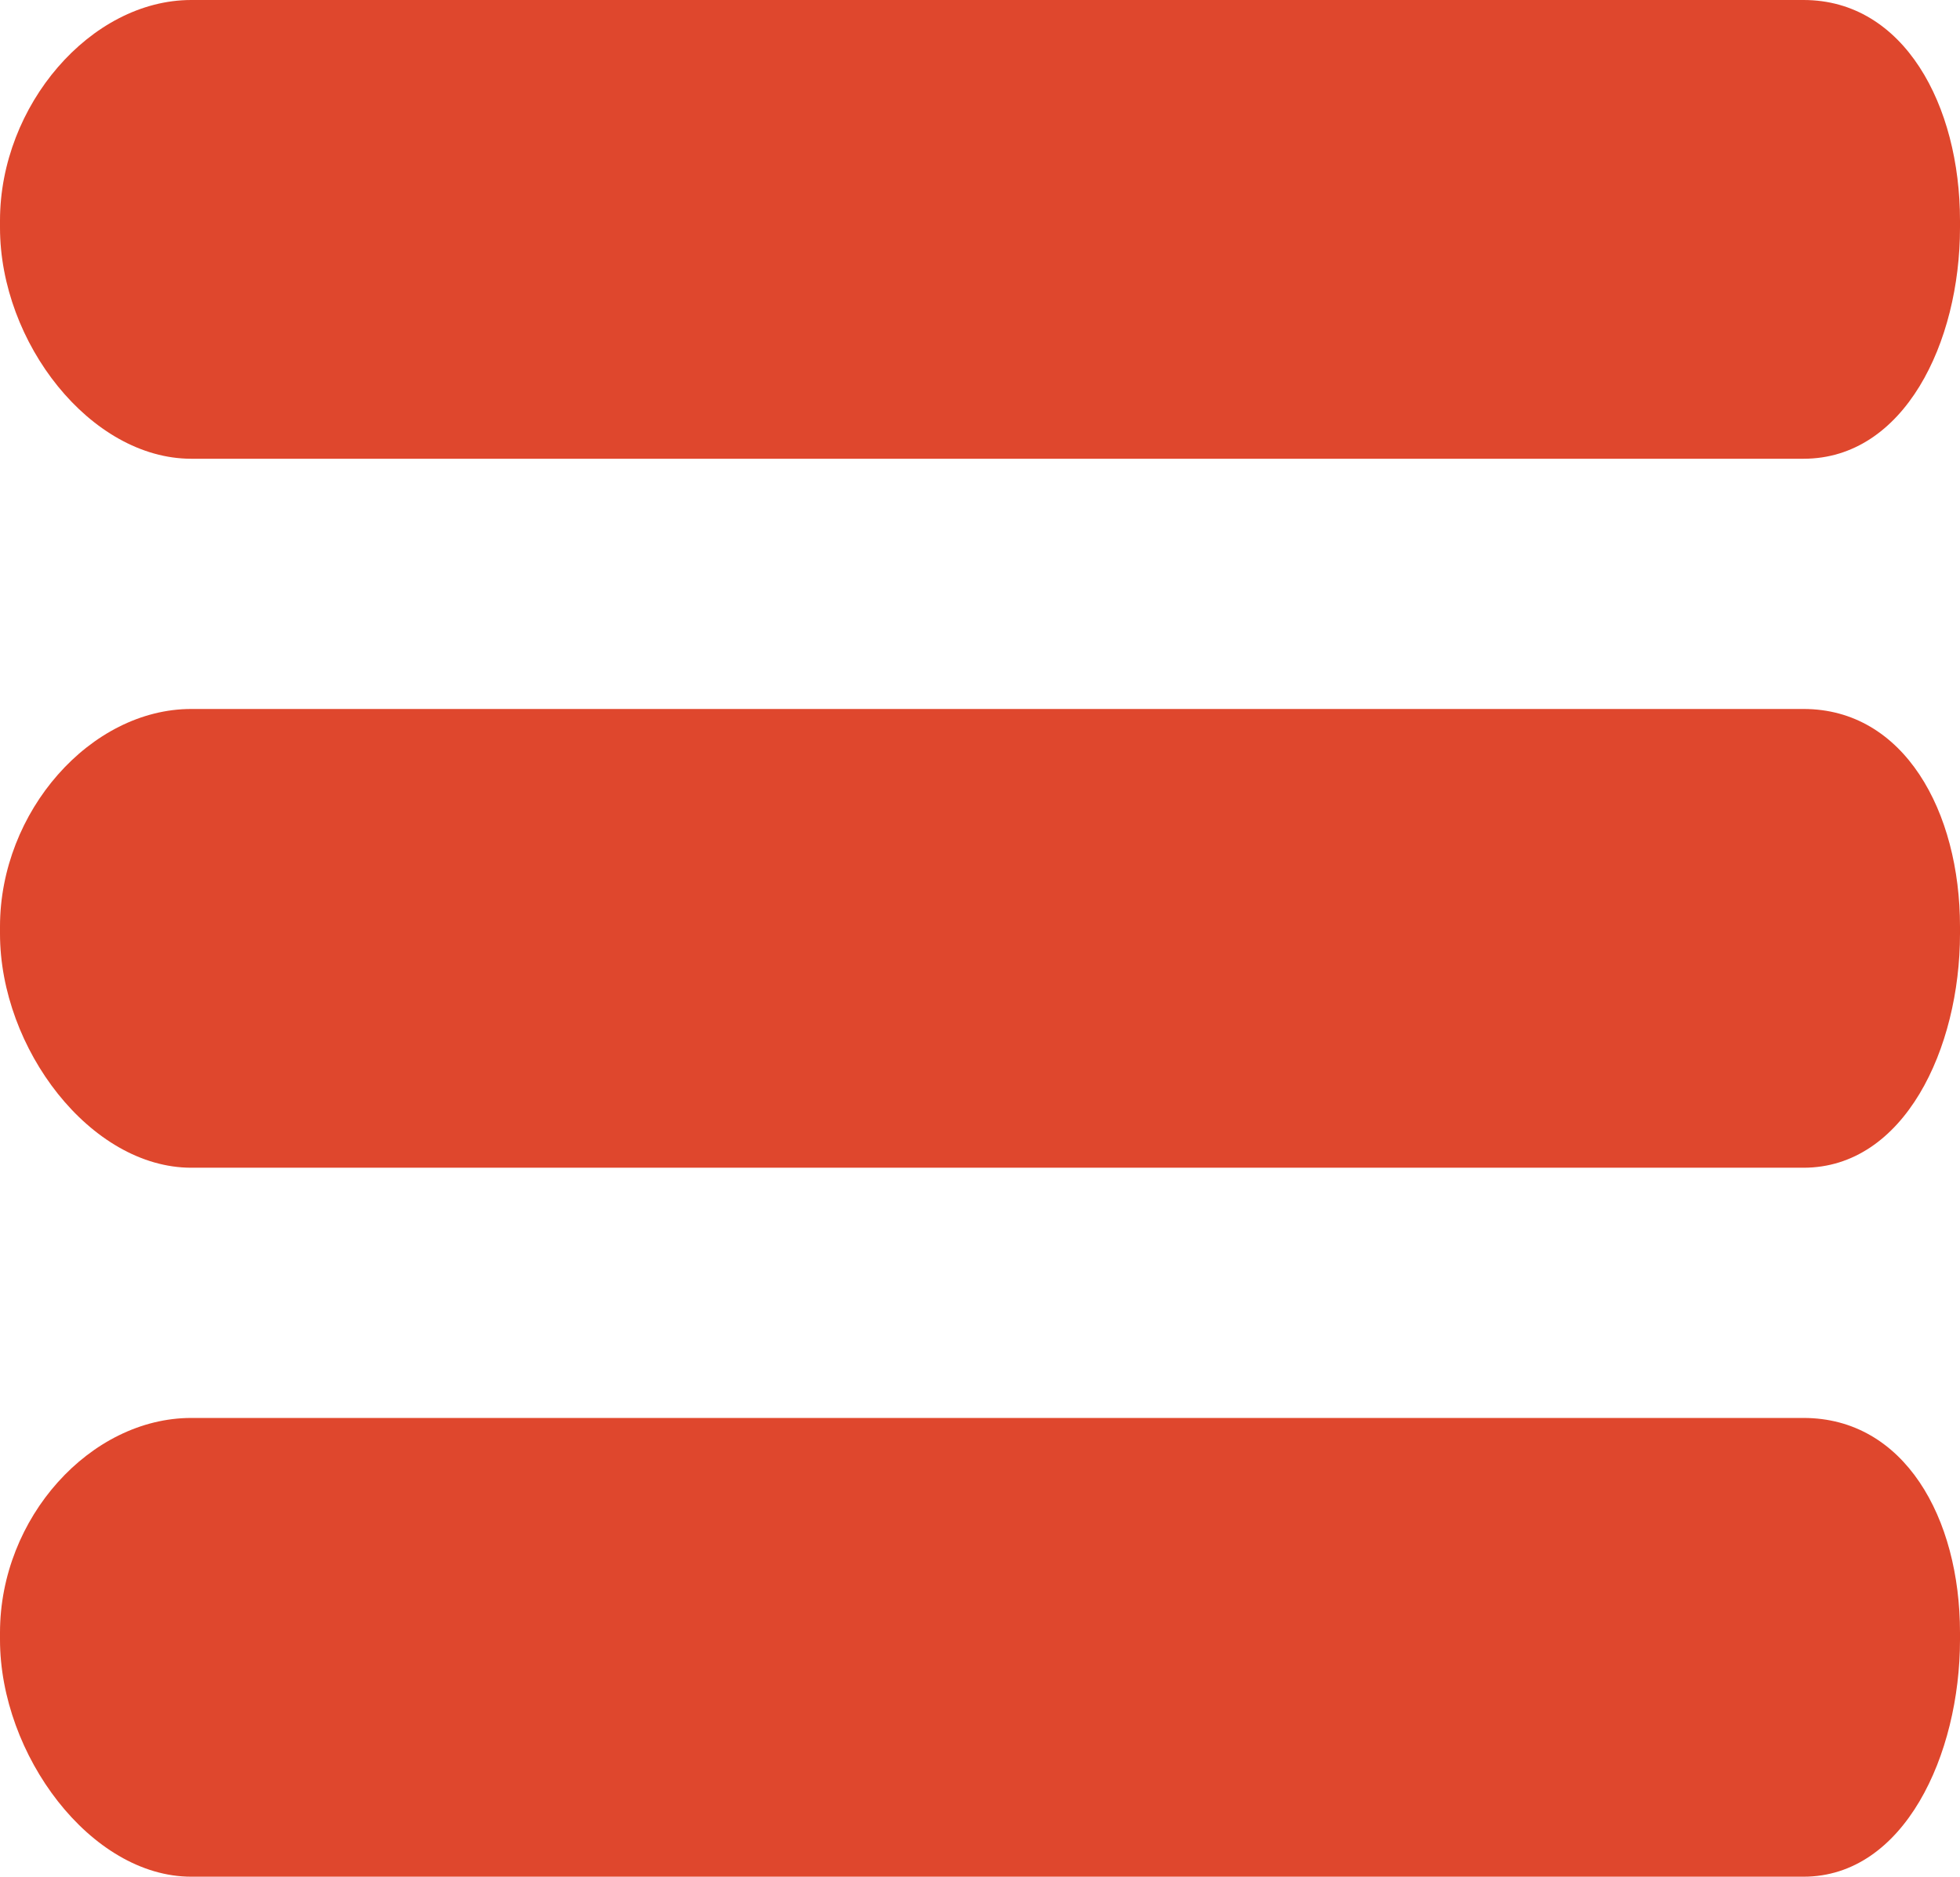
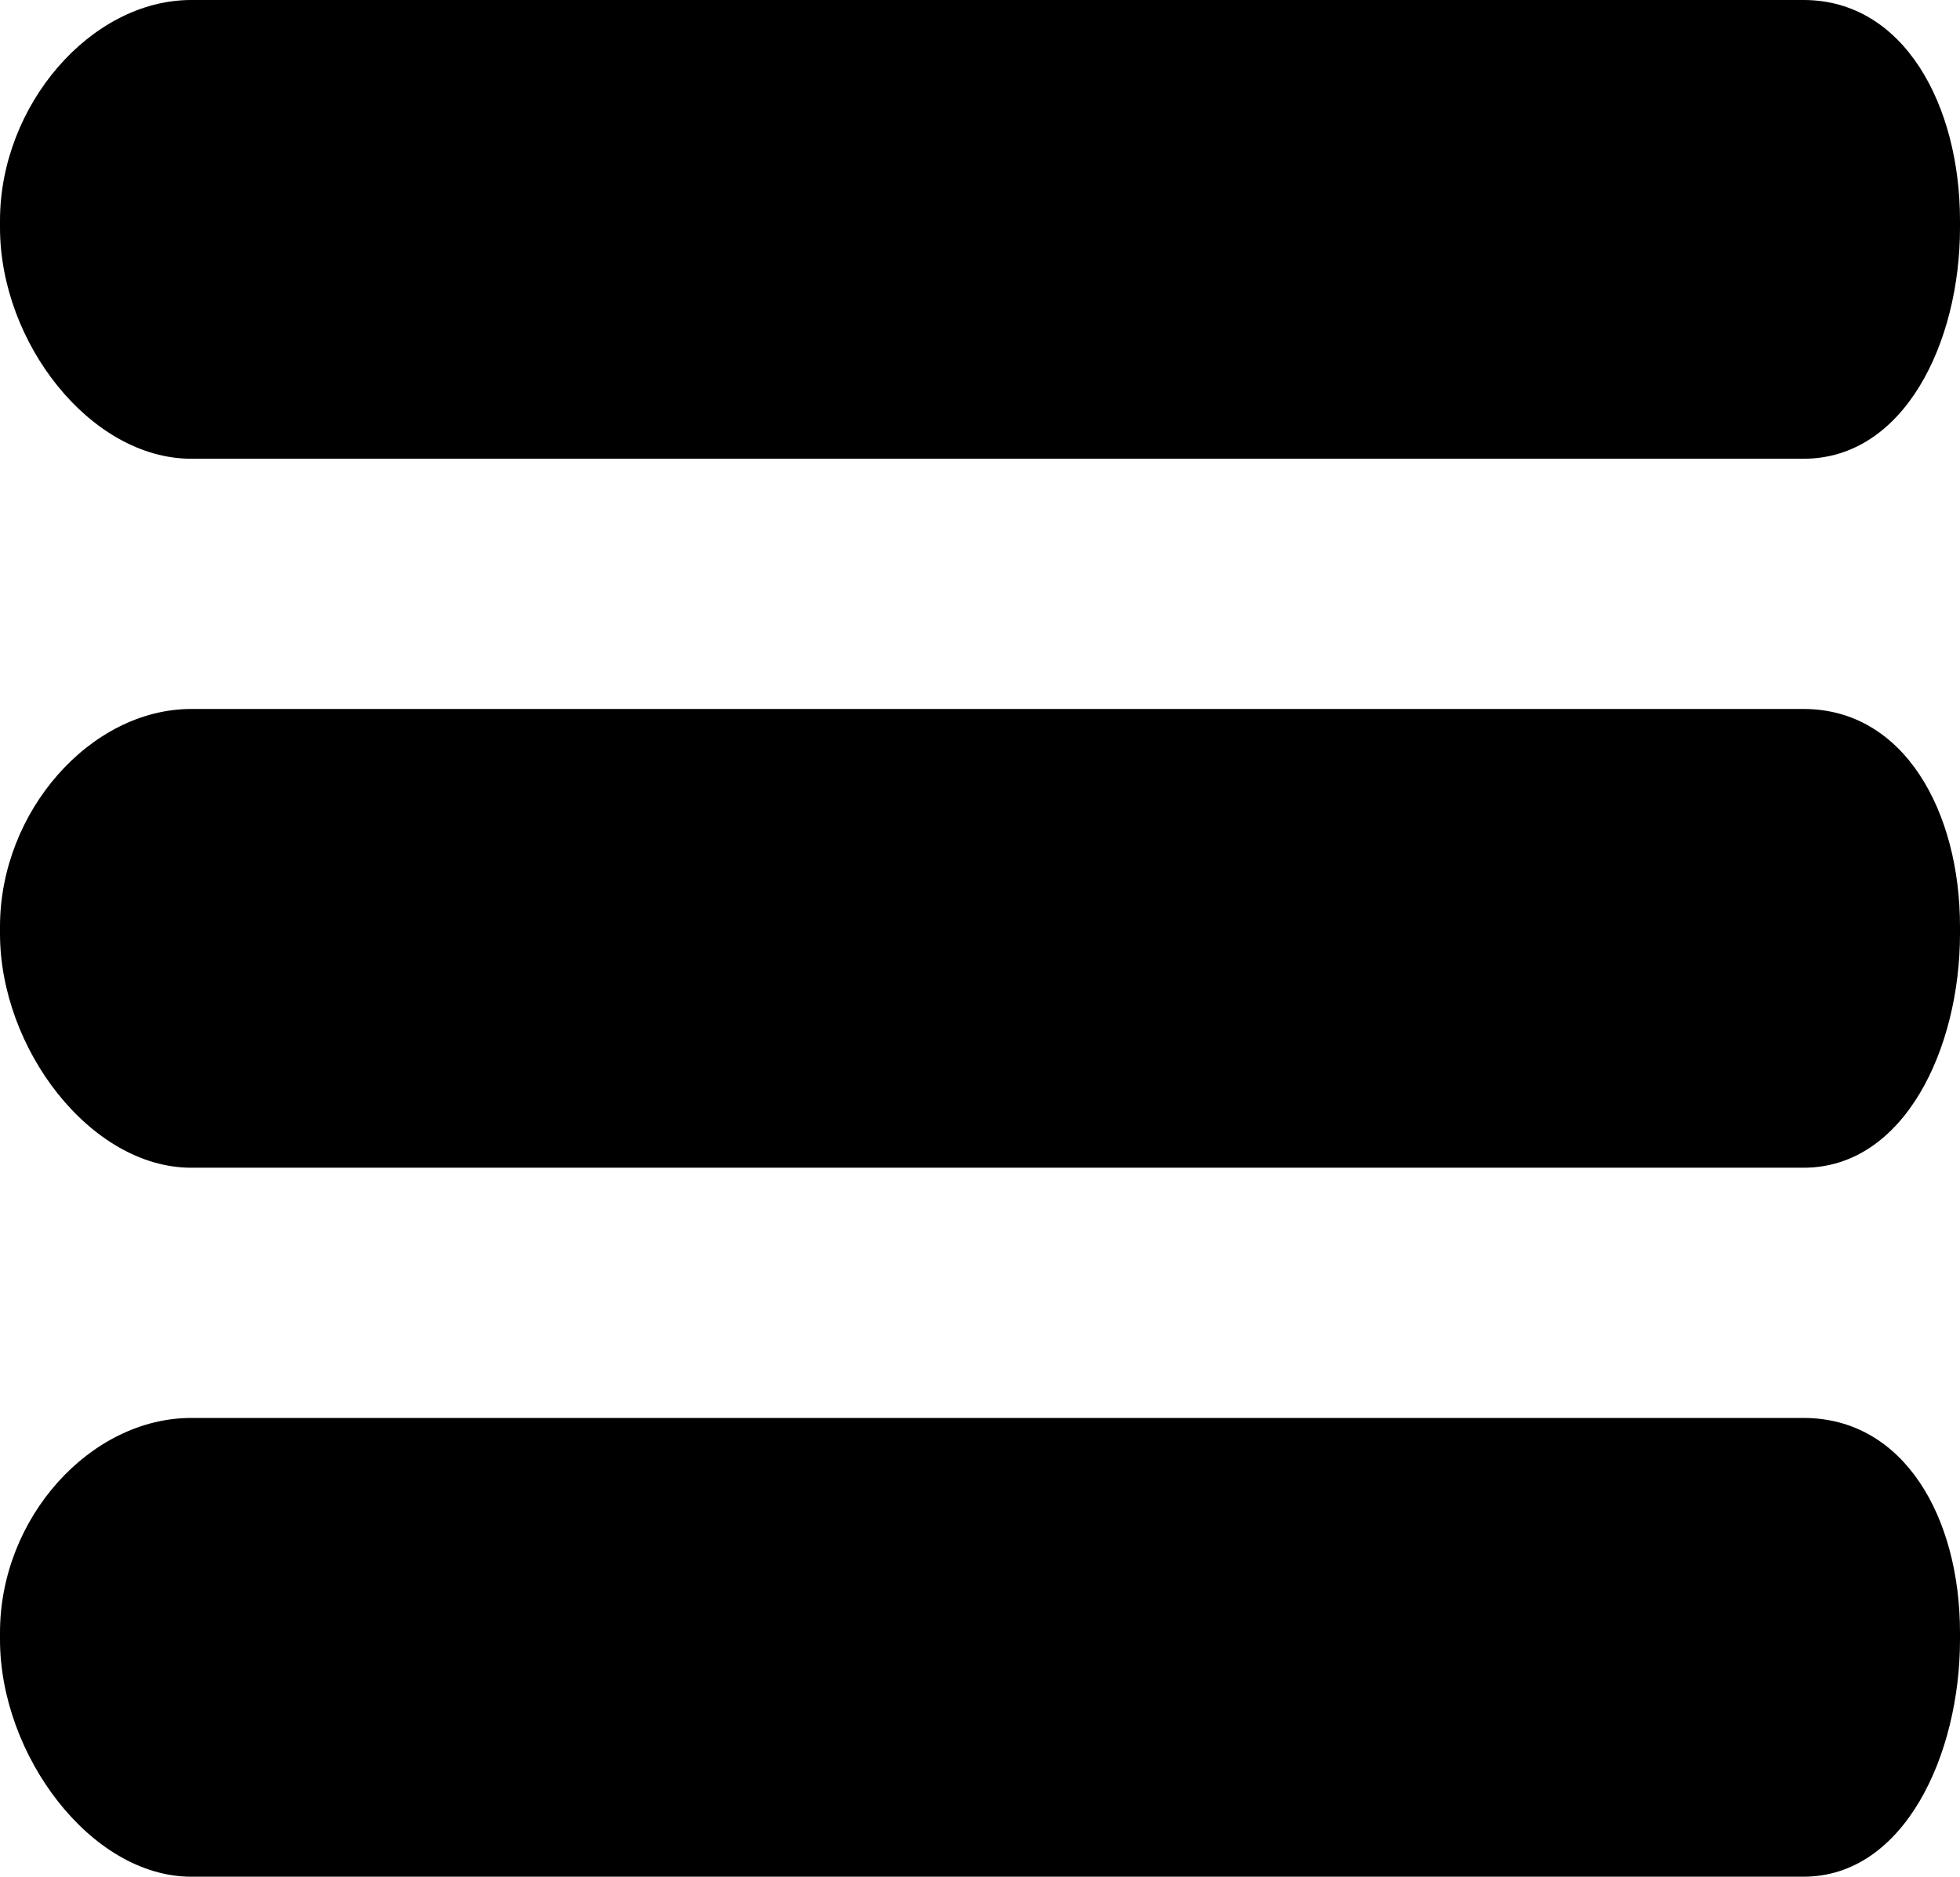
<svg xmlns="http://www.w3.org/2000/svg" width="47" height="45" viewBox="0 0 47 45">
  <g id="Group_1" data-name="Group 1" transform="translate(-200 -63)">
-     <path id="Path_2" data-name="Path 2" d="M247,68.458c0,2.758-1.338,5.542-3.752,5.542H204.586C202.173,74,200,71.216,200,68.458v-.169c0-2.758,2.173-5.289,4.586-5.289h38.662c2.414,0,3.752,2.531,3.752,5.289Z" fill="#df472d" />
-     <path id="Path_3" data-name="Path 3" d="M247,85.387c0,2.758-1.338,5.613-3.752,5.613H204.586C202.173,91,200,88.145,200,85.387v-.169C200,82.46,202.173,80,204.586,80h38.662c2.414,0,3.752,2.46,3.752,5.218Z" fill="#df472d" />
-     <path id="Path_4" data-name="Path 4" d="M247,102.316c0,2.758-1.338,5.684-3.752,5.684H204.586c-2.413,0-4.586-2.926-4.586-5.684v-.169c0-2.758,2.173-5.147,4.586-5.147h38.662c2.414,0,3.752,2.389,3.752,5.147Z" fill="#df472d" />
+     <path id="Path_2" data-name="Path 2" d="M247,68.458c0,2.758-1.338,5.542-3.752,5.542H204.586C202.173,74,200,71.216,200,68.458v-.169c0-2.758,2.173-5.289,4.586-5.289h38.662c2.414,0,3.752,2.531,3.752,5.289Z" />
+     <path id="Path_3" data-name="Path 3" d="M247,85.387c0,2.758-1.338,5.613-3.752,5.613H204.586C202.173,91,200,88.145,200,85.387v-.169C200,82.46,202.173,80,204.586,80h38.662c2.414,0,3.752,2.46,3.752,5.218Z" />
+     <path id="Path_4" data-name="Path 4" d="M247,102.316c0,2.758-1.338,5.684-3.752,5.684H204.586c-2.413,0-4.586-2.926-4.586-5.684v-.169c0-2.758,2.173-5.147,4.586-5.147h38.662c2.414,0,3.752,2.389,3.752,5.147Z" />
  </g>
</svg>
